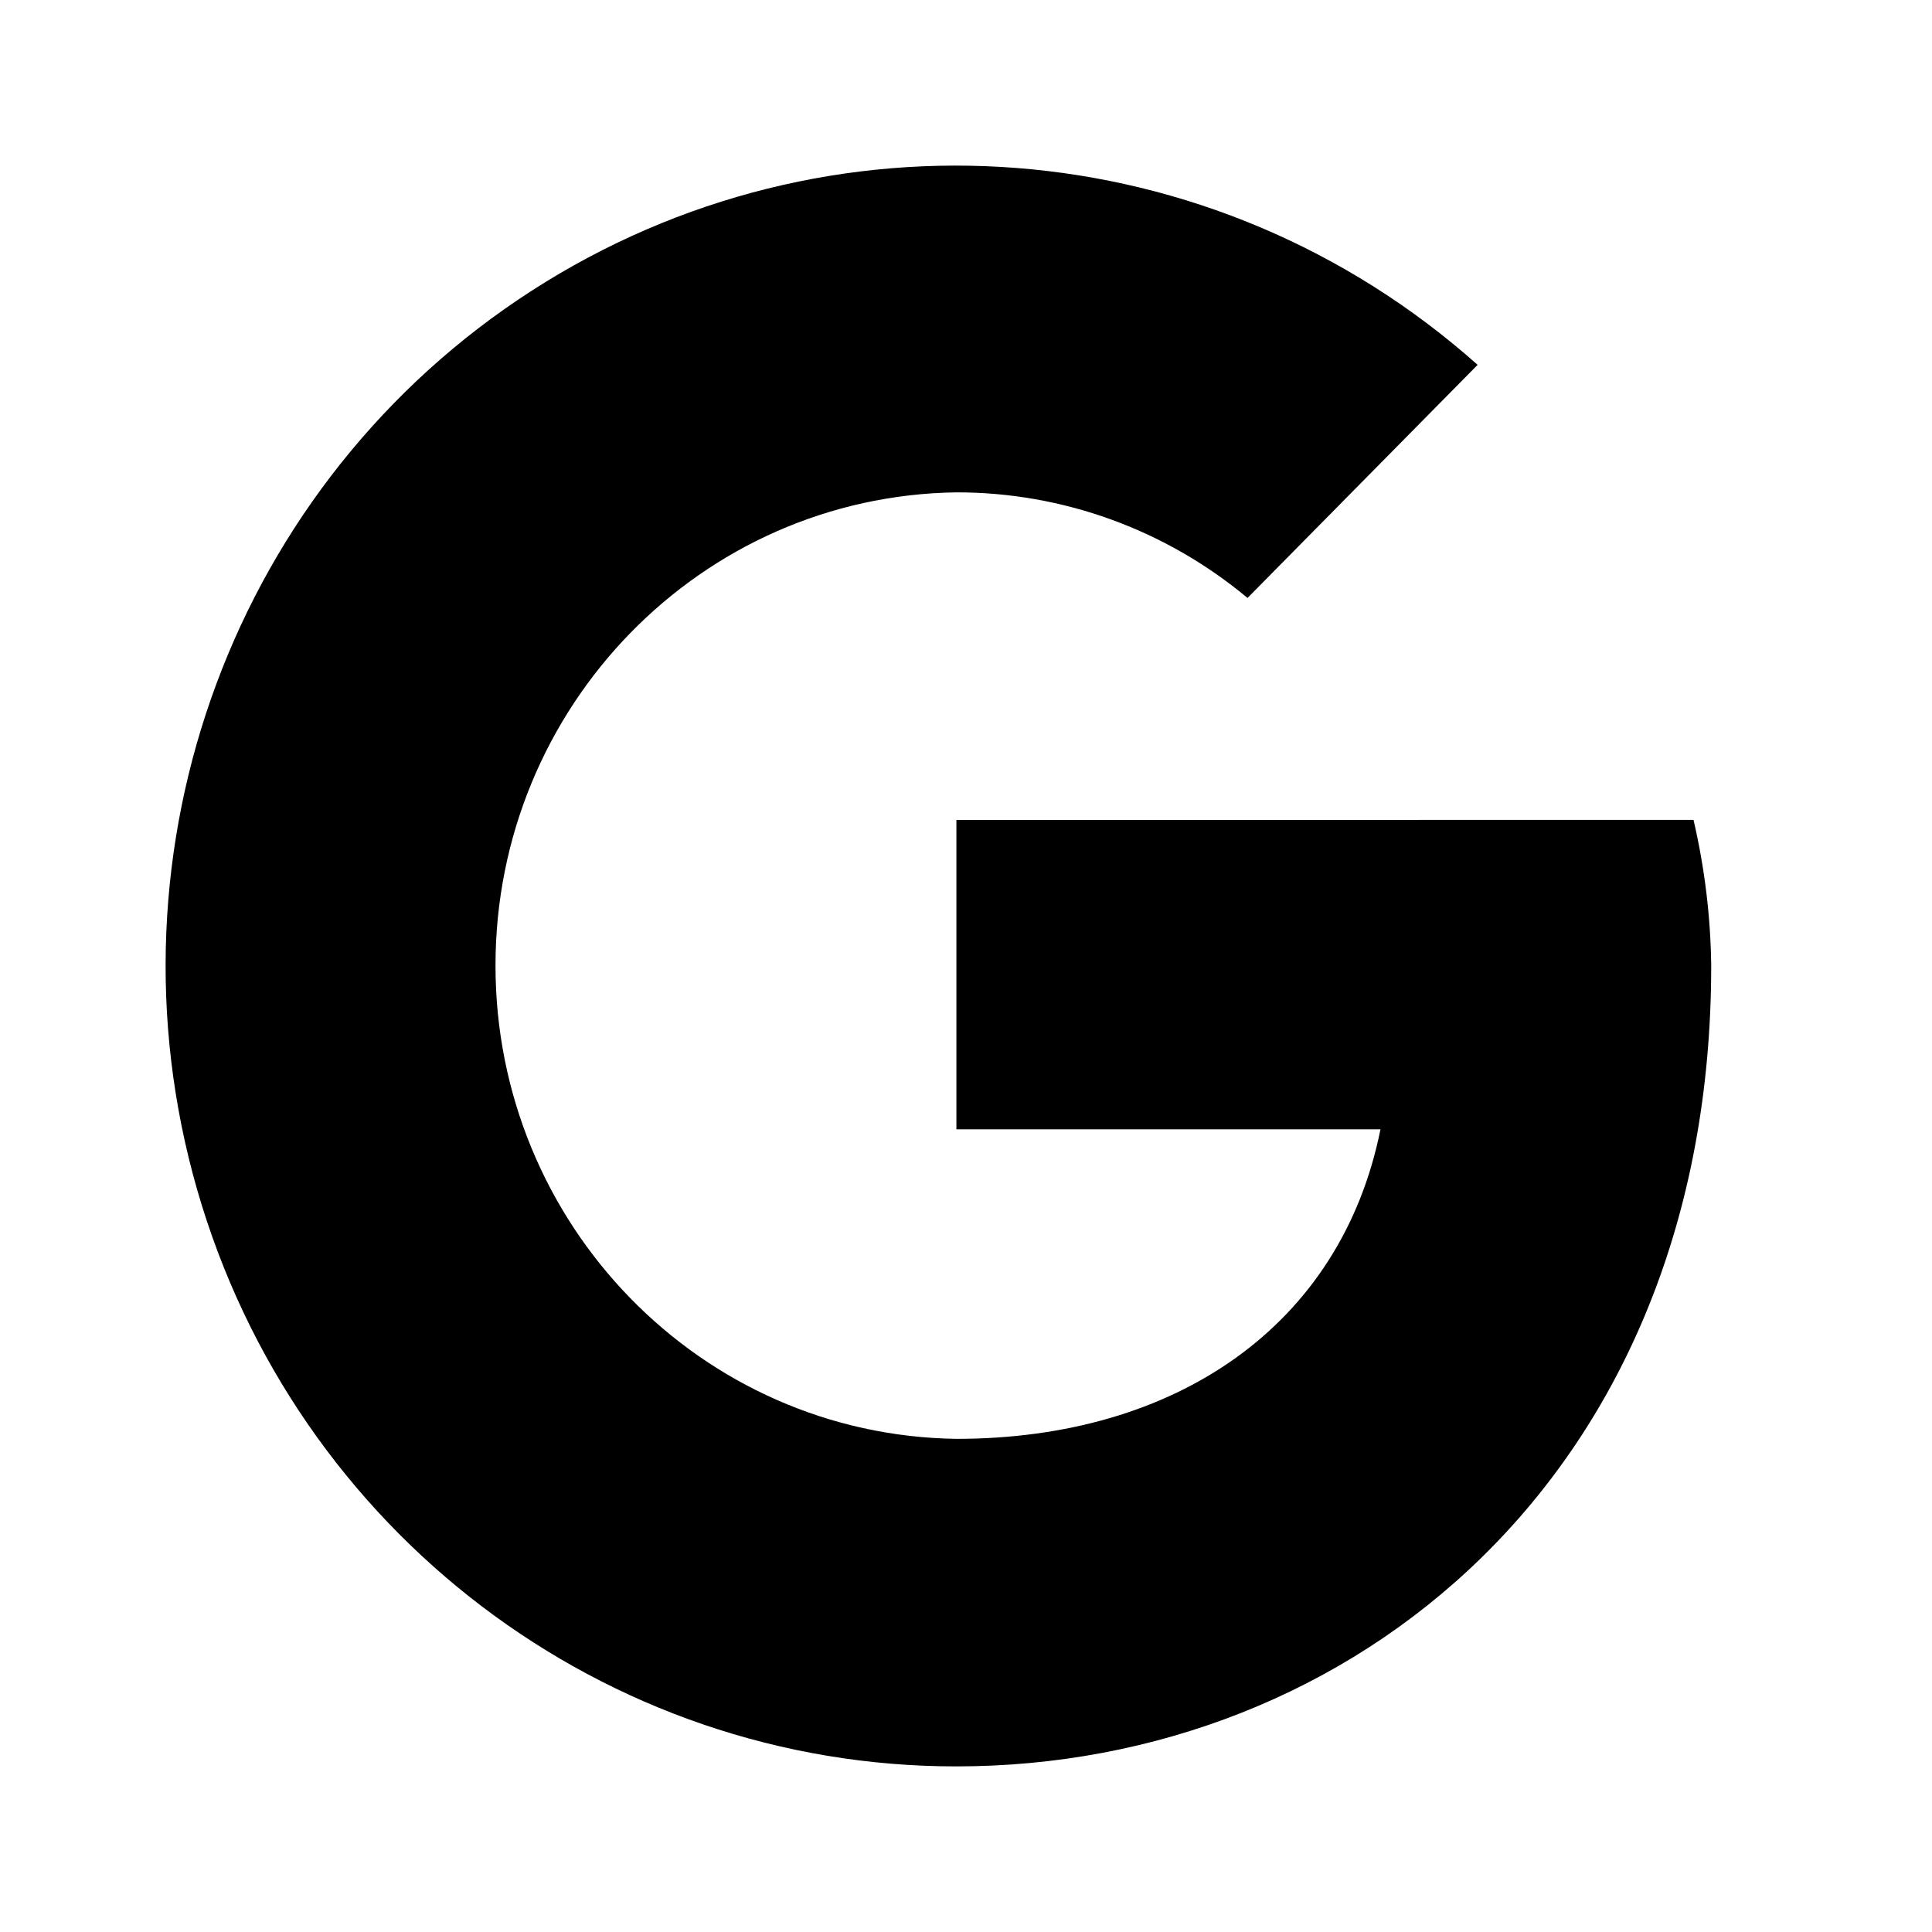
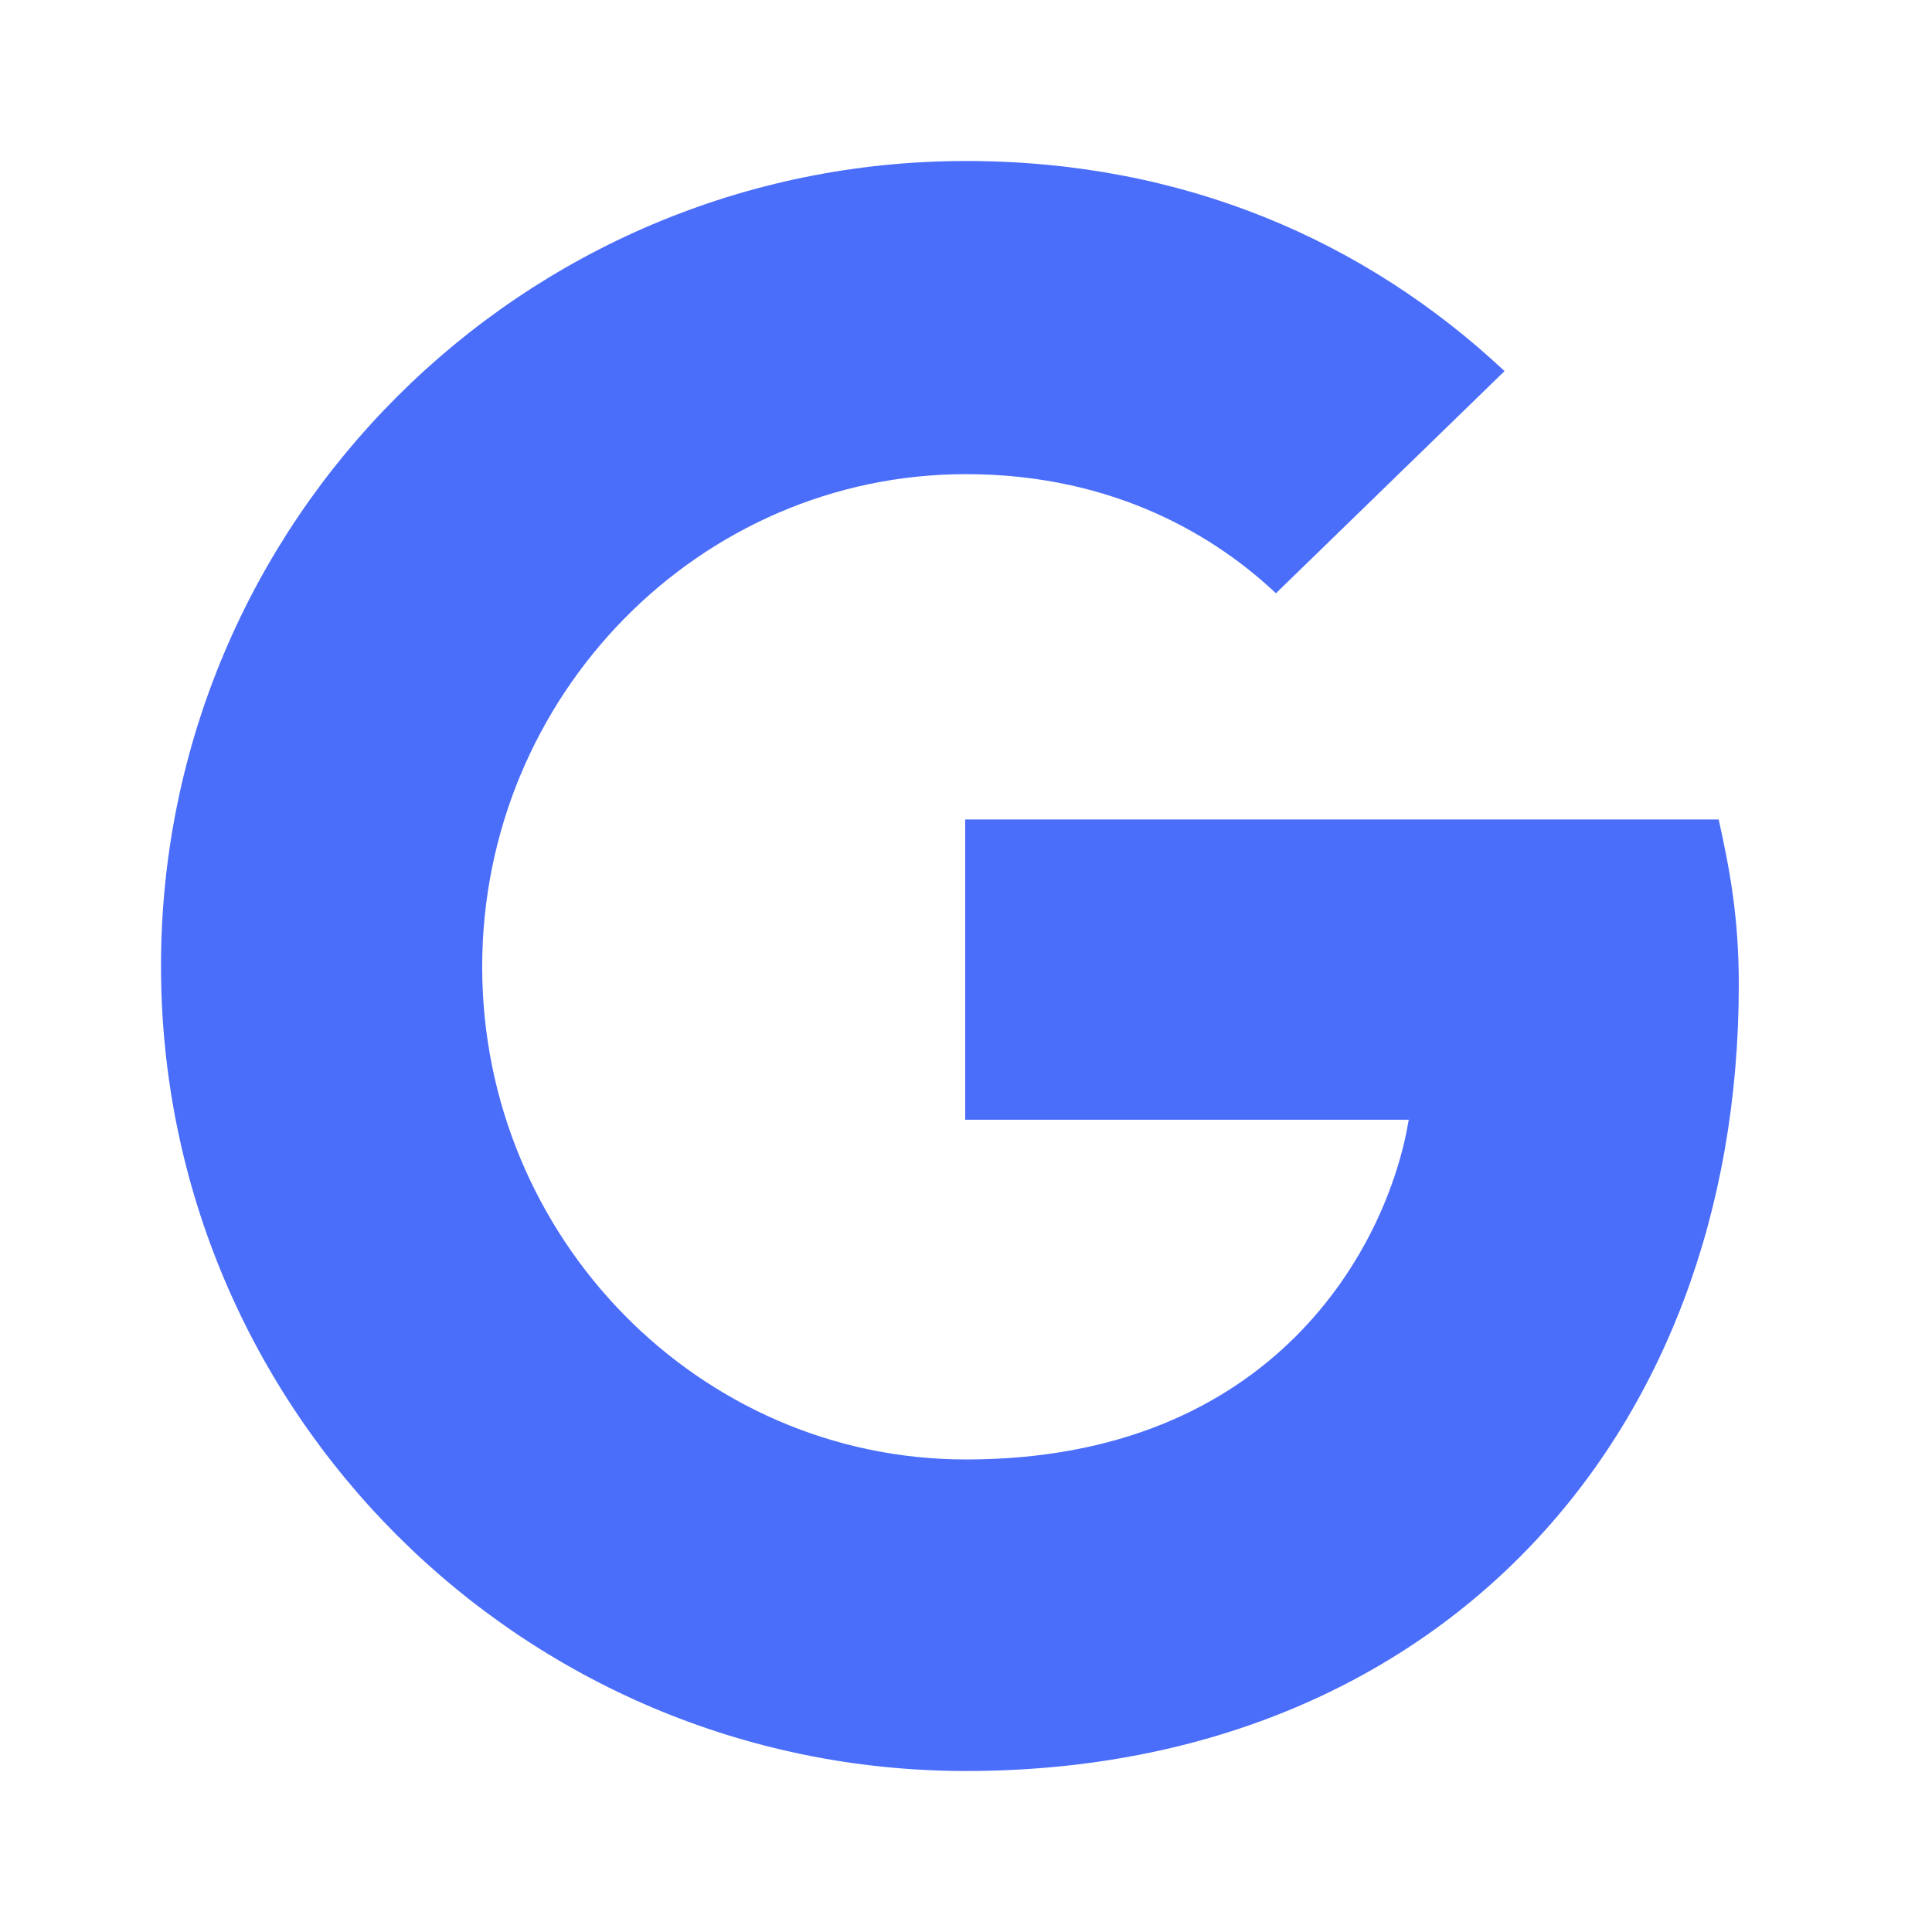
- <svg xmlns="http://www.w3.org/2000/svg" width="32" height="32" viewBox="0 0 32 32" fill="none">
-   <path d="M15.841 13.581V18.705H22.865C22.211 21.961 19.474 23.832 15.841 23.832C11.608 23.773 8.207 20.281 8.207 15.993C8.207 11.706 11.608 8.214 15.841 8.155C17.6 8.153 19.305 8.771 20.663 9.904L24.474 6.043C20.103 2.151 13.718 1.65 8.807 4.815C3.895 7.98 1.638 14.049 3.267 19.71C4.896 25.37 10.02 29.261 15.841 29.257C22.389 29.257 28.343 24.433 28.343 15.993C28.333 15.18 28.234 14.371 28.05 13.58L15.841 13.581Z" fill="black" />
+ <svg xmlns="http://www.w3.org/2000/svg" width="32px" height="32px" viewBox="0 0 24 24" version="1.1">
+   <g id="brand" stroke="none" stroke-width="1" fill="none" fill-rule="evenodd">
+     <g id="google" fill="#4B6EFA" fill-rule="nonzero">
+       <path d="M11.99,13.9 L11.99,10.18 L21.35,10.18 C21.49,10.81 21.6,11.4 21.6,12.23 C21.6,17.94 17.77,22 12,22 C6.48,22 2,17.52 2,12 C2,6.48 6.48,2 12,2 C14.7,2 16.96,2.99 18.69,4.61 L15.85,7.37 C15.13,6.69 13.87,5.89 12,5.89 C8.69,5.89 5.99,8.64 5.99,12.01 C5.99,15.38 8.69,18.13 12,18.13 C15.83,18.13 17.24,15.48 17.5,13.91 L11.99,13.91 L11.99,13.9 Z" id="Shape" />
+     </g>
+   </g>
</svg>
